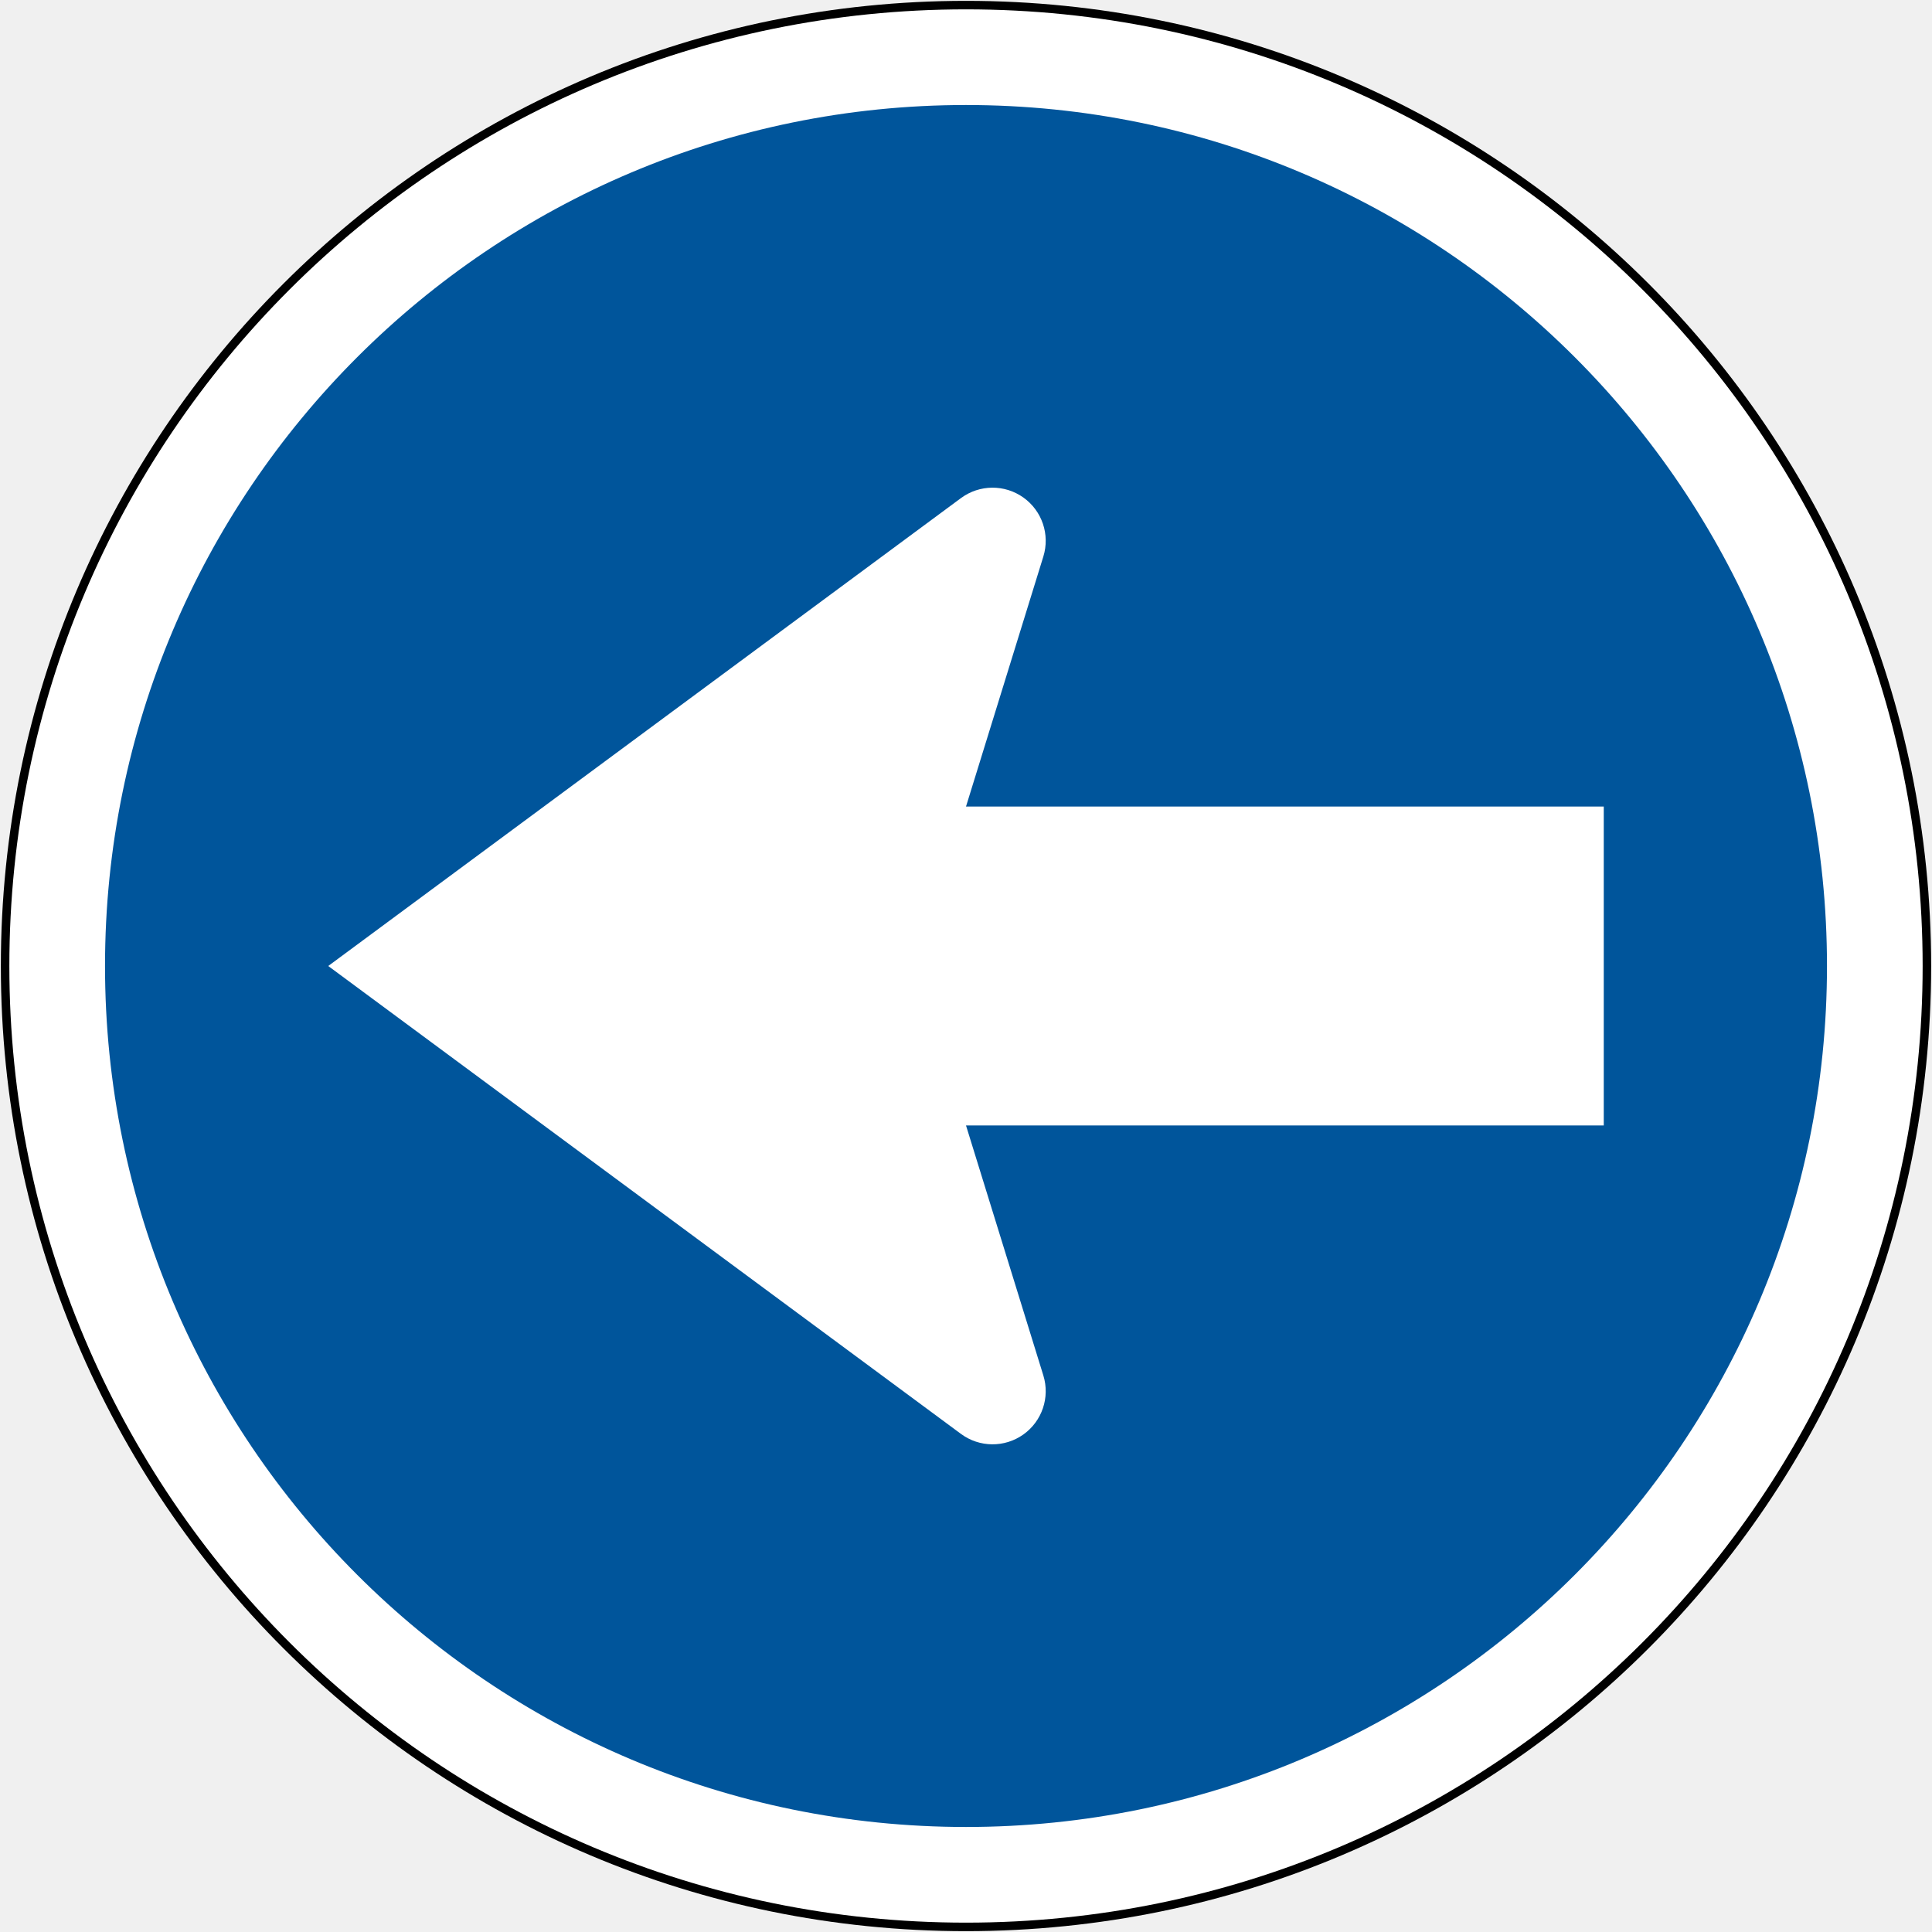
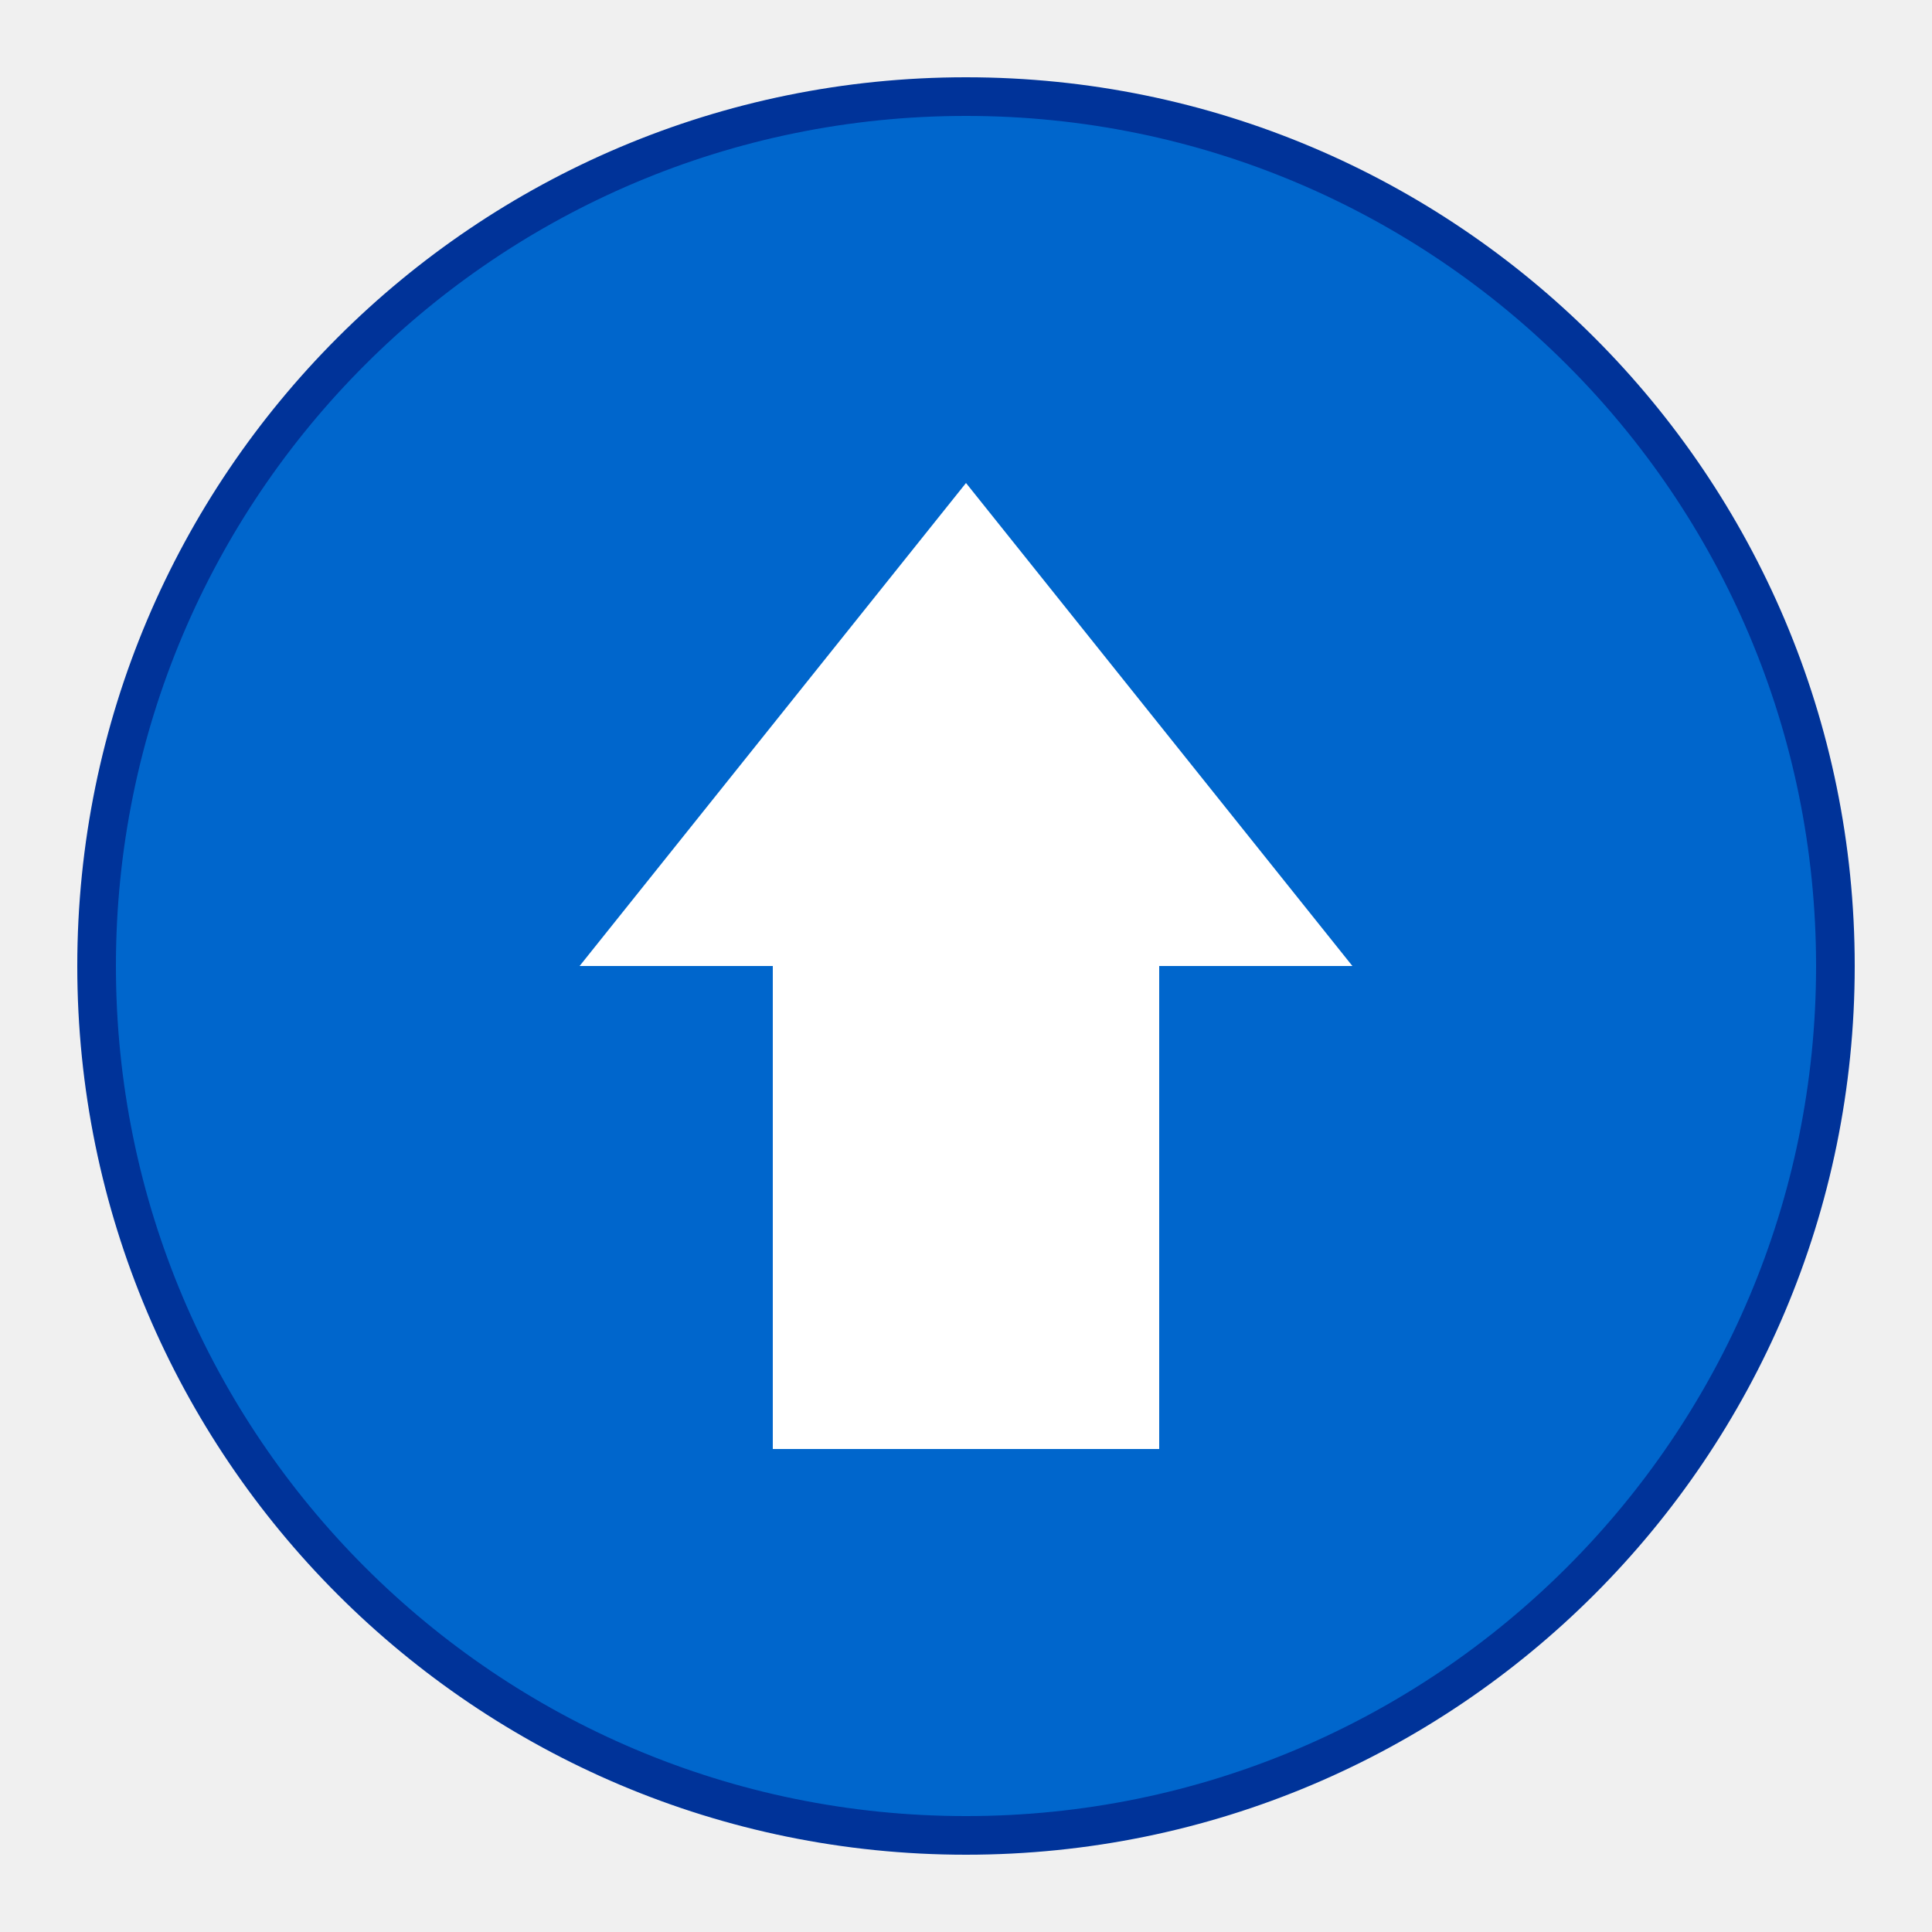
- <svg xmlns="http://www.w3.org/2000/svg" width="908.8" height="908.8" viewBox="0 0 908.8 908.8" id="svg2" version="1.1">
-   <defs id="defs4" />
-   <g id="layer1" transform="translate(0,-143.5621)">
-     <circle style="fill:#000000;fill-opacity:1;stroke:none;stroke-width:12;stroke-miterlimit:2.613;stroke-dasharray:none;stroke-opacity:1" id="path4136" cx="454.4" cy="597.962" r="454" />
-     <circle r="450" cy="597.962" cx="454.4" id="circle4138" style="fill:#ffffff;fill-opacity:1;stroke:none;stroke-width:12;stroke-miterlimit:2.613;stroke-dasharray:none;stroke-opacity:1" />
-     <circle style="fill:#00559b;fill-opacity:1;stroke:none;stroke-width:12;stroke-miterlimit:2.613;stroke-dasharray:none;stroke-opacity:1" id="circle4140" cx="454.4" cy="597.962" r="405" />
-     <flowRoot xml:space="preserve" id="flowRoot4142" style="font-style:normal;font-weight:normal;font-size:40px;line-height:125%;font-family:sans-serif;letter-spacing:0px;word-spacing:0px;fill:#000000;fill-opacity:1;stroke:none;stroke-width:1px;stroke-linecap:butt;stroke-linejoin:miter;stroke-opacity:1">
-       <flowRegion id="flowRegion4144">
-         <rect id="rect4146" width="159.604" height="284.863" x="-395.98" y="193.733" />
-       </flowRegion>
-       <flowPara id="flowPara4148" />
-     </flowRoot>
-     <g style="font-style:normal;font-variant:normal;font-weight:normal;font-stretch:normal;font-size:276.383px;line-height:125%;font-family:'DIN 1451 Mittelschrift';-inkscape-font-specification:'DIN 1451 Mittelschrift';letter-spacing:0px;word-spacing:0px;fill:#000000;fill-opacity:1;stroke:none;stroke-width:5;stroke-linecap:butt;stroke-linejoin:miter;stroke-miterlimit:4;stroke-dasharray:none;stroke-opacity:1" id="text4170" />
-     <g style="font-style:normal;font-variant:normal;font-weight:normal;font-stretch:normal;font-size:594.224px;line-height:125%;font-family:'DIN 1451 Mittelschrift';-inkscape-font-specification:'DIN 1451 Mittelschrift';letter-spacing:0px;word-spacing:0px;fill:#000000;fill-opacity:1;stroke:#000000;stroke-width:10;stroke-linecap:butt;stroke-linejoin:miter;stroke-miterlimit:4;stroke-dasharray:none;stroke-opacity:1" id="text5413" transform="translate(-9.999996,0)" />
-     <path style="color:#000000;font-style:normal;font-variant:normal;font-weight:normal;font-stretch:normal;font-size:medium;line-height:normal;font-family:sans-serif;text-indent:0;text-align:start;text-decoration:none;text-decoration-line:none;text-decoration-style:solid;text-decoration-color:#000000;letter-spacing:normal;word-spacing:normal;text-transform:none;direction:ltr;block-progression:tb;writing-mode:lr-tb;baseline-shift:baseline;text-anchor:start;white-space:normal;clip-rule:nonzero;display:inline;overflow:visible;visibility:visible;opacity:1;isolation:auto;mix-blend-mode:normal;color-interpolation:sRGB;color-interpolation-filters:linearRGB;solid-color:#000000;solid-opacity:1;fill:#ffffff;fill-opacity:1;fill-rule:nonzero;stroke:none;stroke-width:50;stroke-linecap:butt;stroke-linejoin:round;stroke-miterlimit:4;stroke-dasharray:none;stroke-dashoffset:0;stroke-opacity:1;color-rendering:auto;image-rendering:auto;shape-rendering:auto;text-rendering:auto;enable-background:accumulate" d="m 452.039,377.855 c 8.69,-6.42 20.521,-6.532 29.331,-0.277 8.81,6.255 12.605,17.461 9.409,27.782 L 454.4,522.962 l 300,0 0,150 -300,-1e-5 36.38,117.604 c 3.195,10.321 -0.601,21.526 -9.411,27.78 -8.809,6.254 -20.64,6.143 -29.33,-0.277 L 154.4,597.962 Z" id="rect4169" />
-   </g>
+ <svg xmlns="http://www.w3.org/2000/svg" viewBox="0 0 100 100">
+   <circle cx="50" cy="50" r="45" fill="#0066CC" stroke="#003399" stroke-width="2" />
+   <polygon points="50,25 70,50 60,50 60,75 40,75 40,50 30,50" fill="white" />
</svg>
